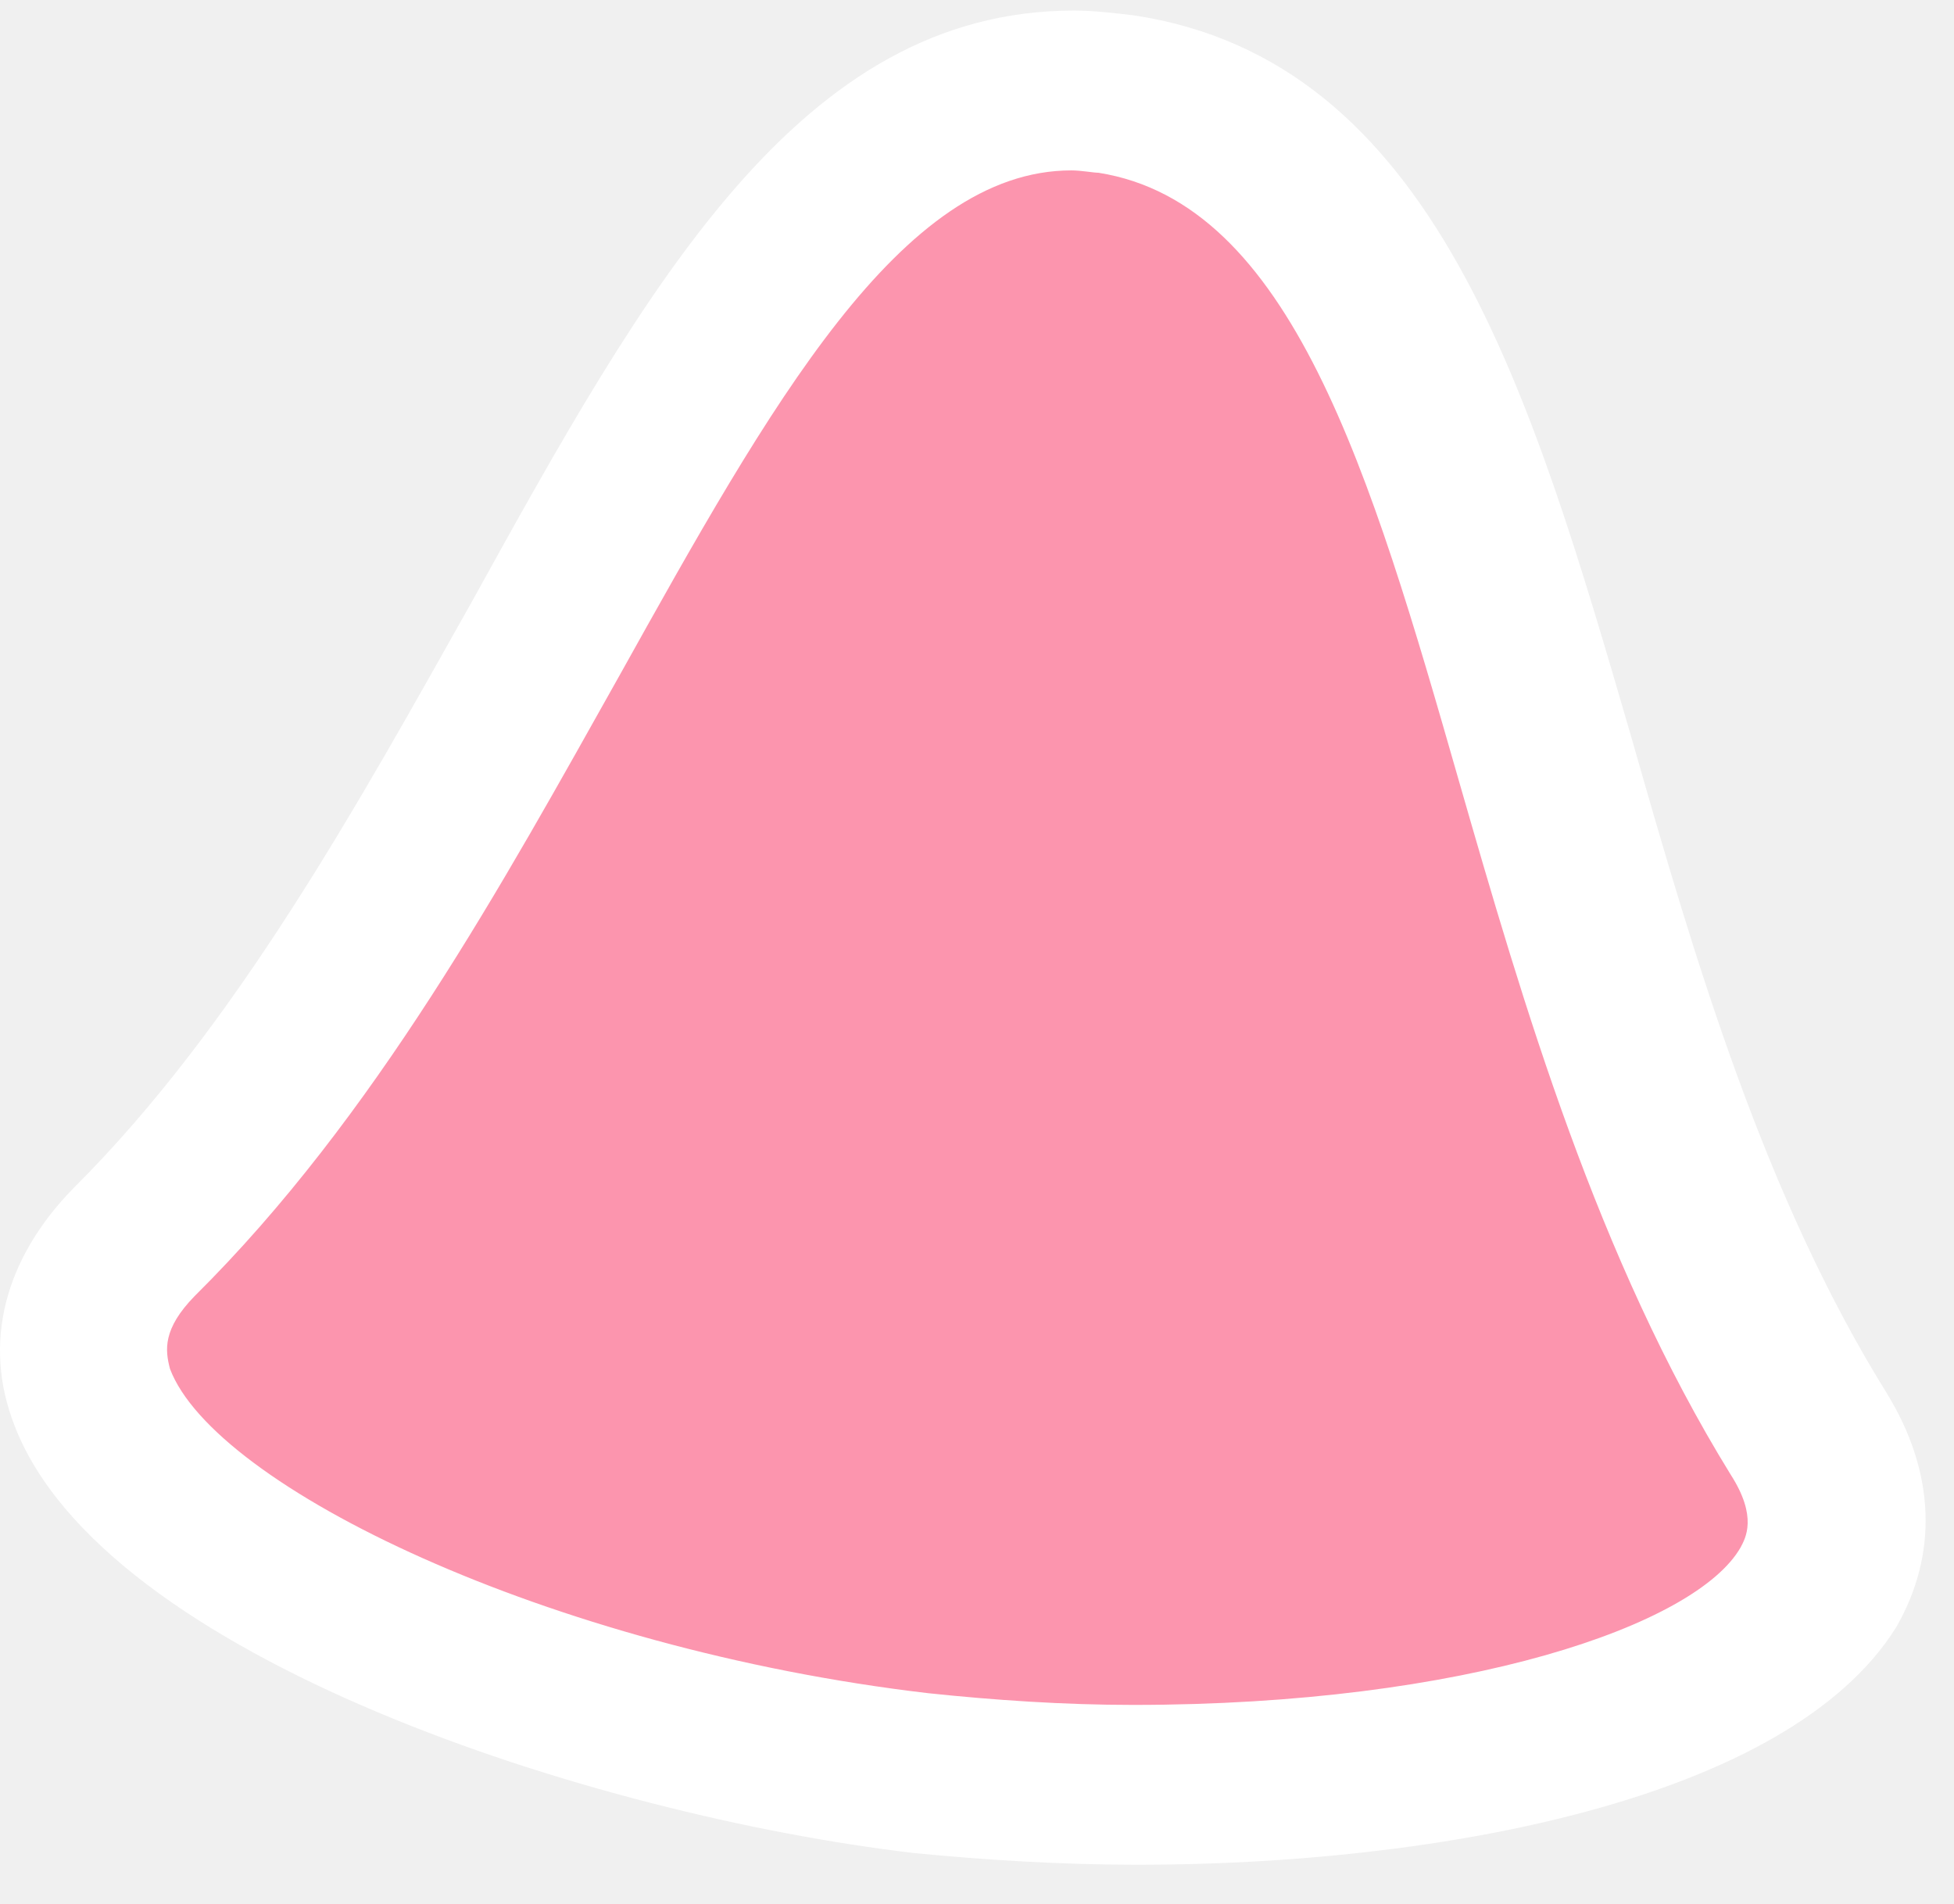
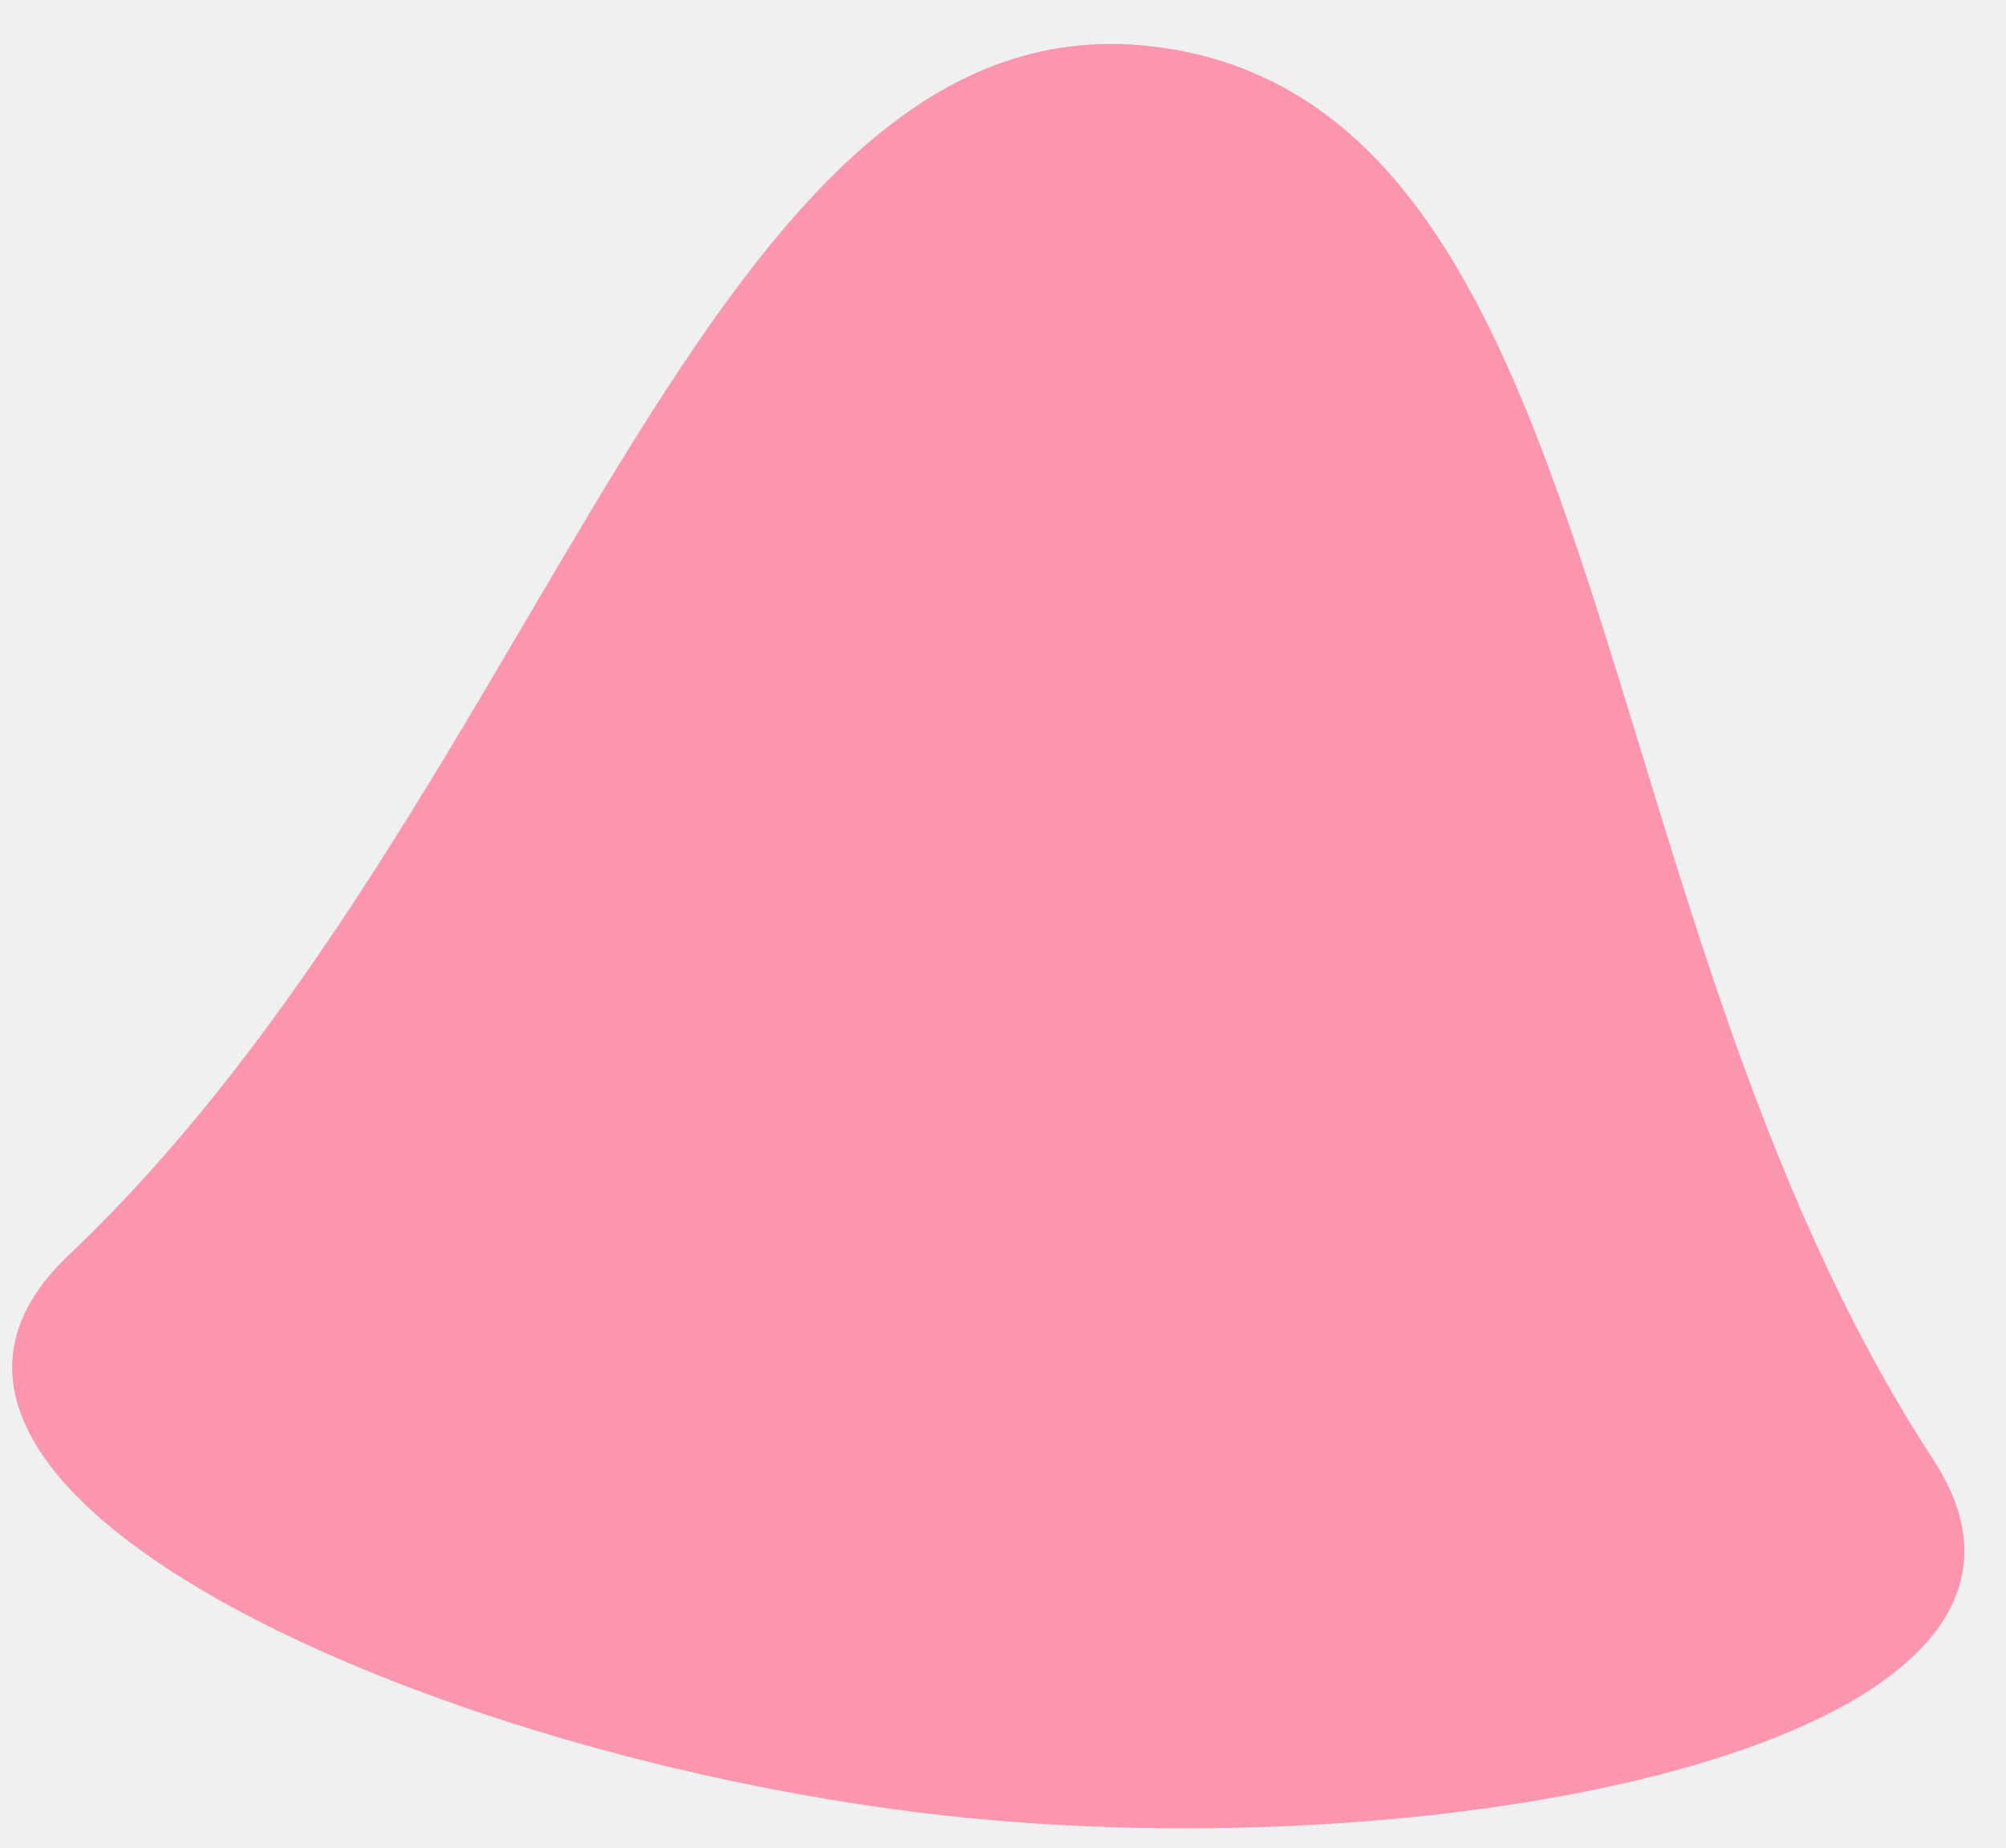
- <svg xmlns="http://www.w3.org/2000/svg" width="39" height="38" viewBox="0 0 39 38" fill="none">
-   <path d="M18.377 35.388C27.593 36.467 39.422 33.934 36.12 28.634C29.713 18.269 30.501 3.119 22.27 1.9C14.088 0.68 11.279 16.158 2.654 24.788C-1.733 29.197 9.16 34.31 18.377 35.388Z" fill="#FC95AE" />
-   <path d="M22.714 37.218C21.186 37.218 19.658 37.124 18.229 36.983C11.87 36.233 2.062 33.09 0.288 28.447C-0.353 26.805 0.091 25.117 1.471 23.71C4.724 20.473 7.188 15.971 9.406 12.031C12.906 5.699 15.961 0.211 21.432 0.211C21.827 0.211 22.221 0.258 22.615 0.305C28.628 1.196 30.551 7.81 32.571 14.751C33.853 19.254 35.233 23.897 37.648 27.79C38.634 29.385 38.683 31.026 37.845 32.48C35.677 35.951 28.628 37.218 22.714 37.218ZM21.383 3.401C17.982 3.401 15.37 8.091 12.363 13.485C10.047 17.612 7.484 22.302 3.886 25.867C3.245 26.524 3.294 26.946 3.393 27.321C4.28 29.666 10.934 32.903 18.524 33.794C19.855 33.934 21.235 34.028 22.615 34.028C29.269 34.028 33.853 32.434 34.74 30.886C34.839 30.698 35.085 30.276 34.543 29.432C31.881 25.117 30.403 20.051 29.121 15.595C27.347 9.404 25.77 4.057 21.925 3.448C21.827 3.448 21.58 3.401 21.383 3.401Z" fill="white" />
+ <svg xmlns="http://www.w3.org/2000/svg" width="38" height="35" viewBox="0 0 38 35" fill="none">
+   <path d="M17.884 34.389C27.613 35.467 40.099 32.935 36.614 27.635C29.85 17.269 30.683 2.119 21.994 0.9C13.358 -0.319 10.393 15.158 1.288 23.788C-3.342 28.197 8.155 33.31 17.884 34.389Z" fill="#FC95AE" />
</svg>
